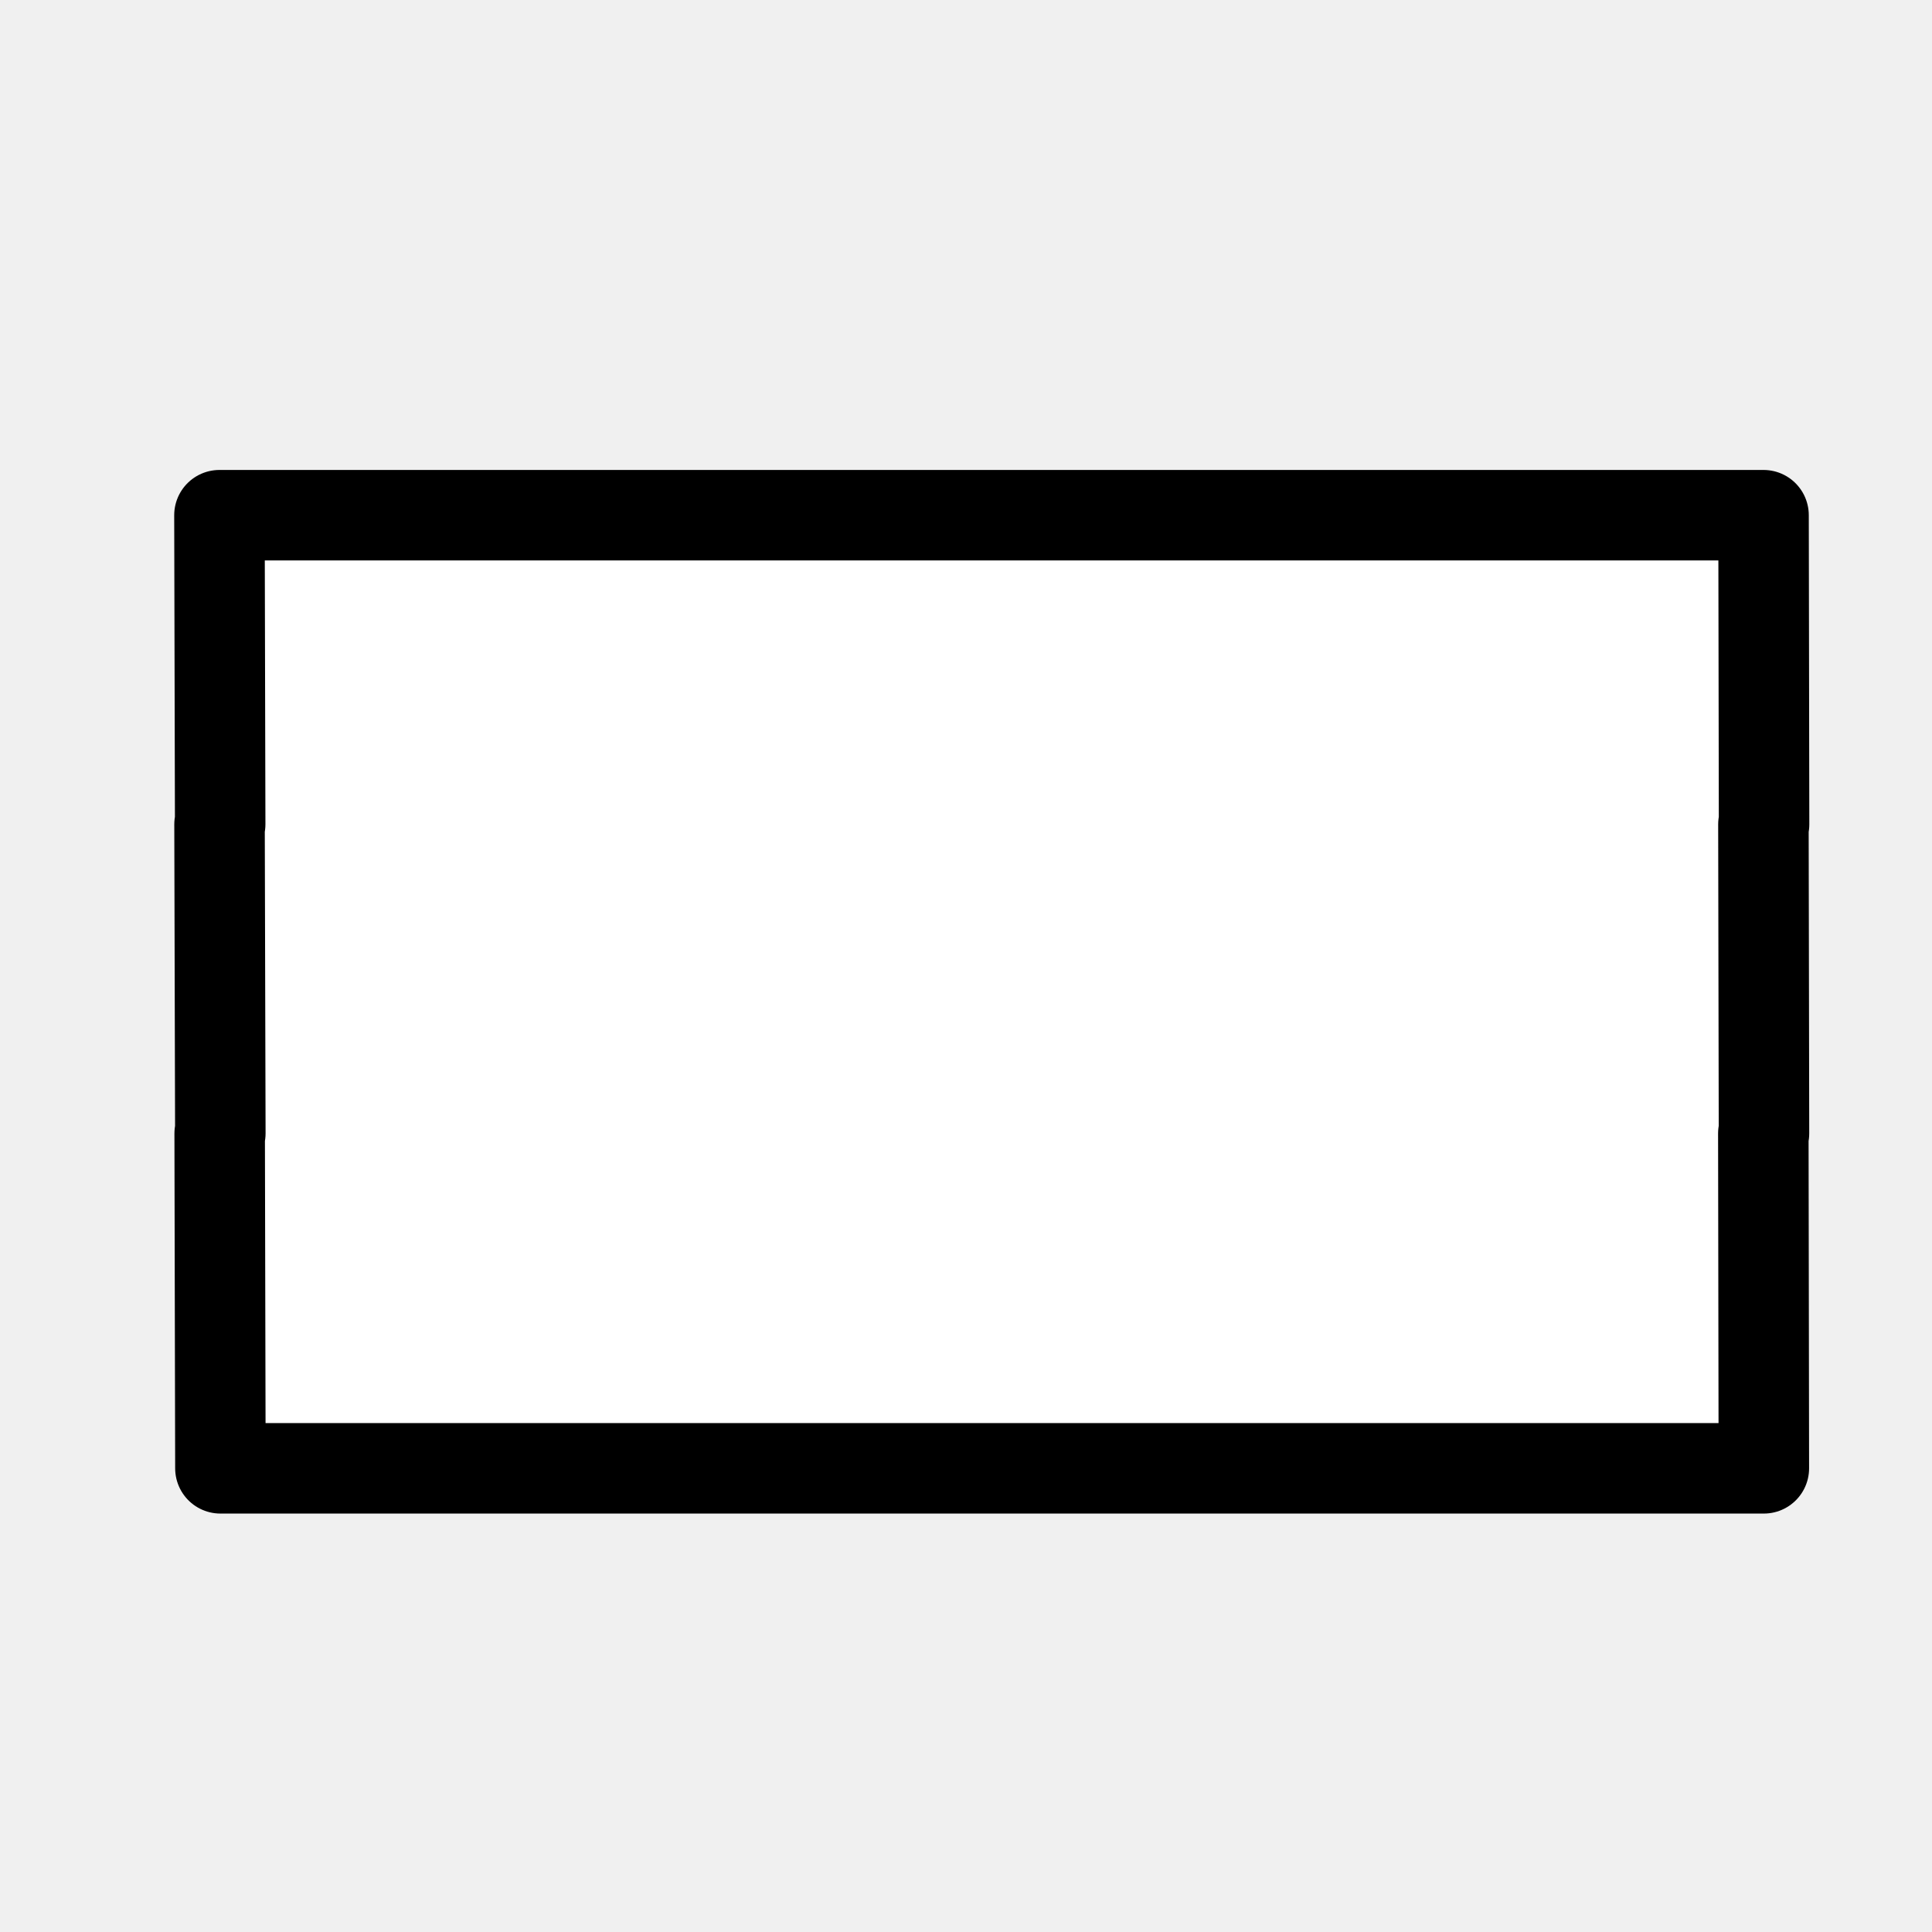
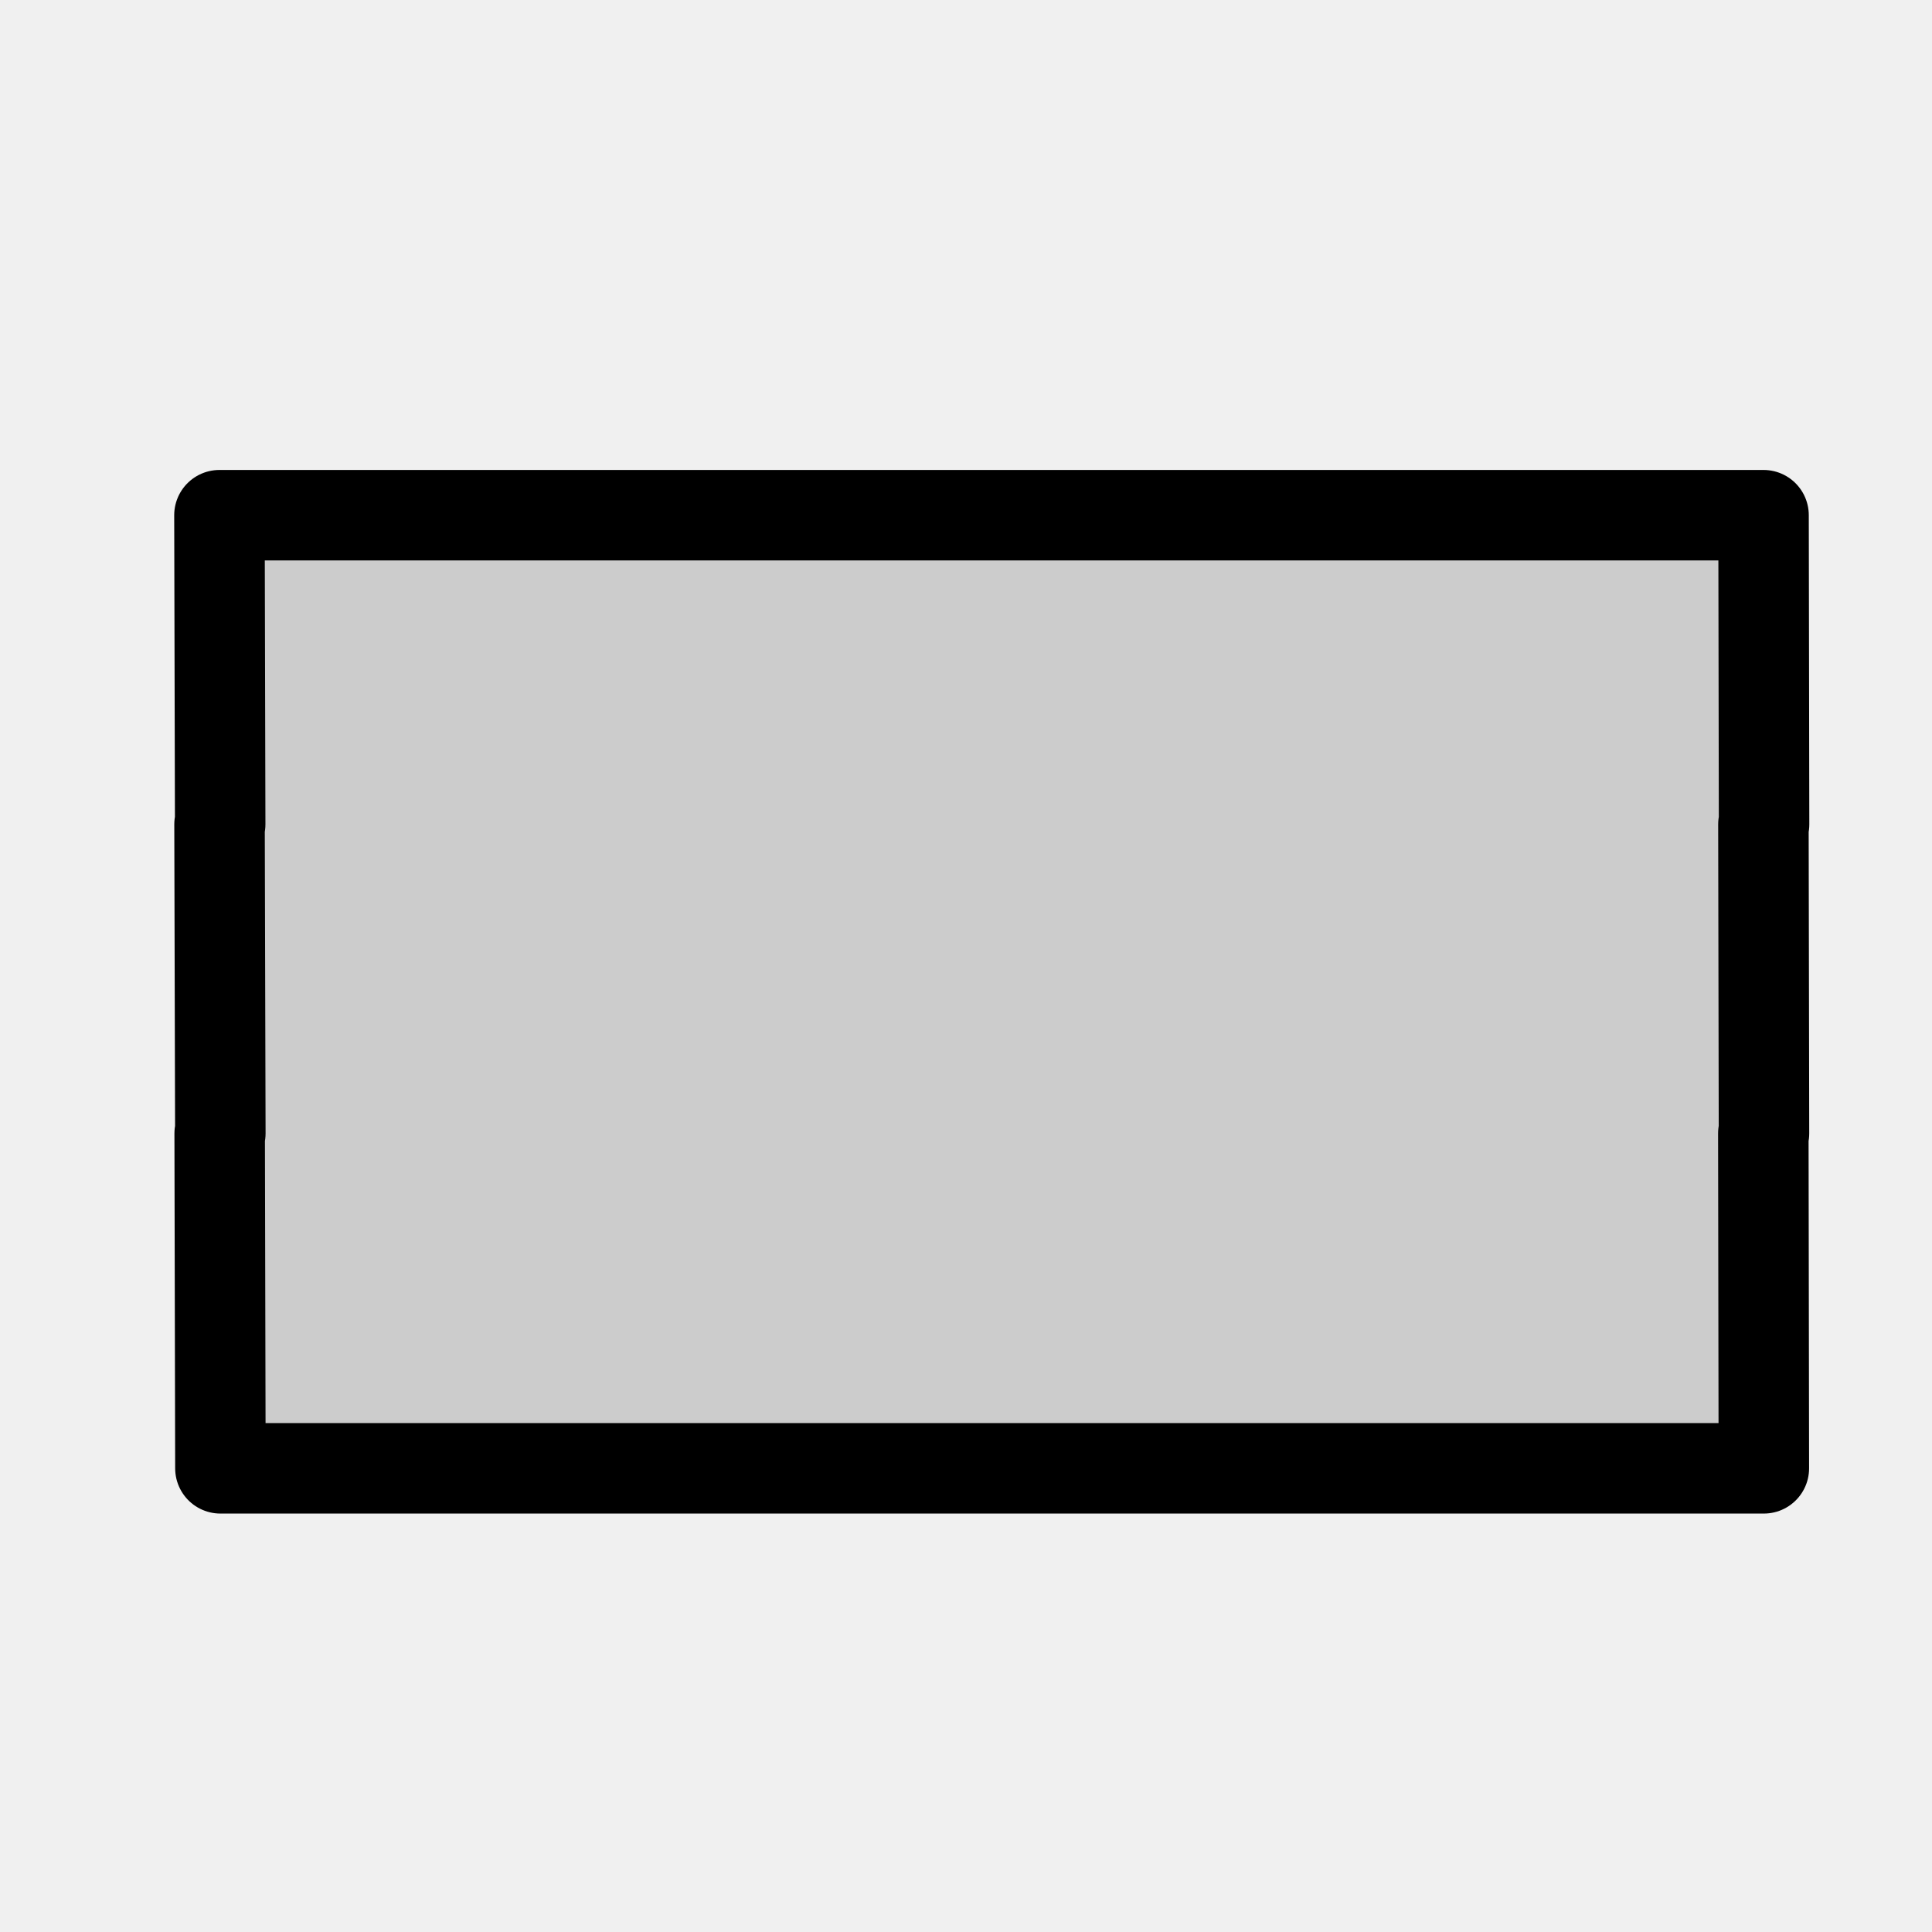
<svg xmlns="http://www.w3.org/2000/svg" width="100%" height="100%" viewBox="0 0 300 300" version="1.1" xml:space="preserve" style="fill-rule:evenodd;clip-rule:evenodd;stroke-linecap:round;stroke-linejoin:round;stroke-miterlimit:10;">
-   <path d="M34.111,176L34.213,176L34.089,128L34.19,128L34.076,80L273.842,80L273.924,128L273.822,128L273.911,176L273.808,176L273.889,228L34.225,228L34.111,176Z" style="fill:white;fill-rule:nonzero;stroke:black;stroke-width:14.05px;" />
+   <path d="M34.111,176L34.213,176L34.089,128L34.19,128L34.076,80L273.842,80L273.924,128L273.822,128L273.911,176L273.808,176L273.889,228L34.225,228L34.111,176Z" style="fill:#cccccc;fill-rule:nonzero;stroke:black;stroke-width:14.05px;" />
</svg>
